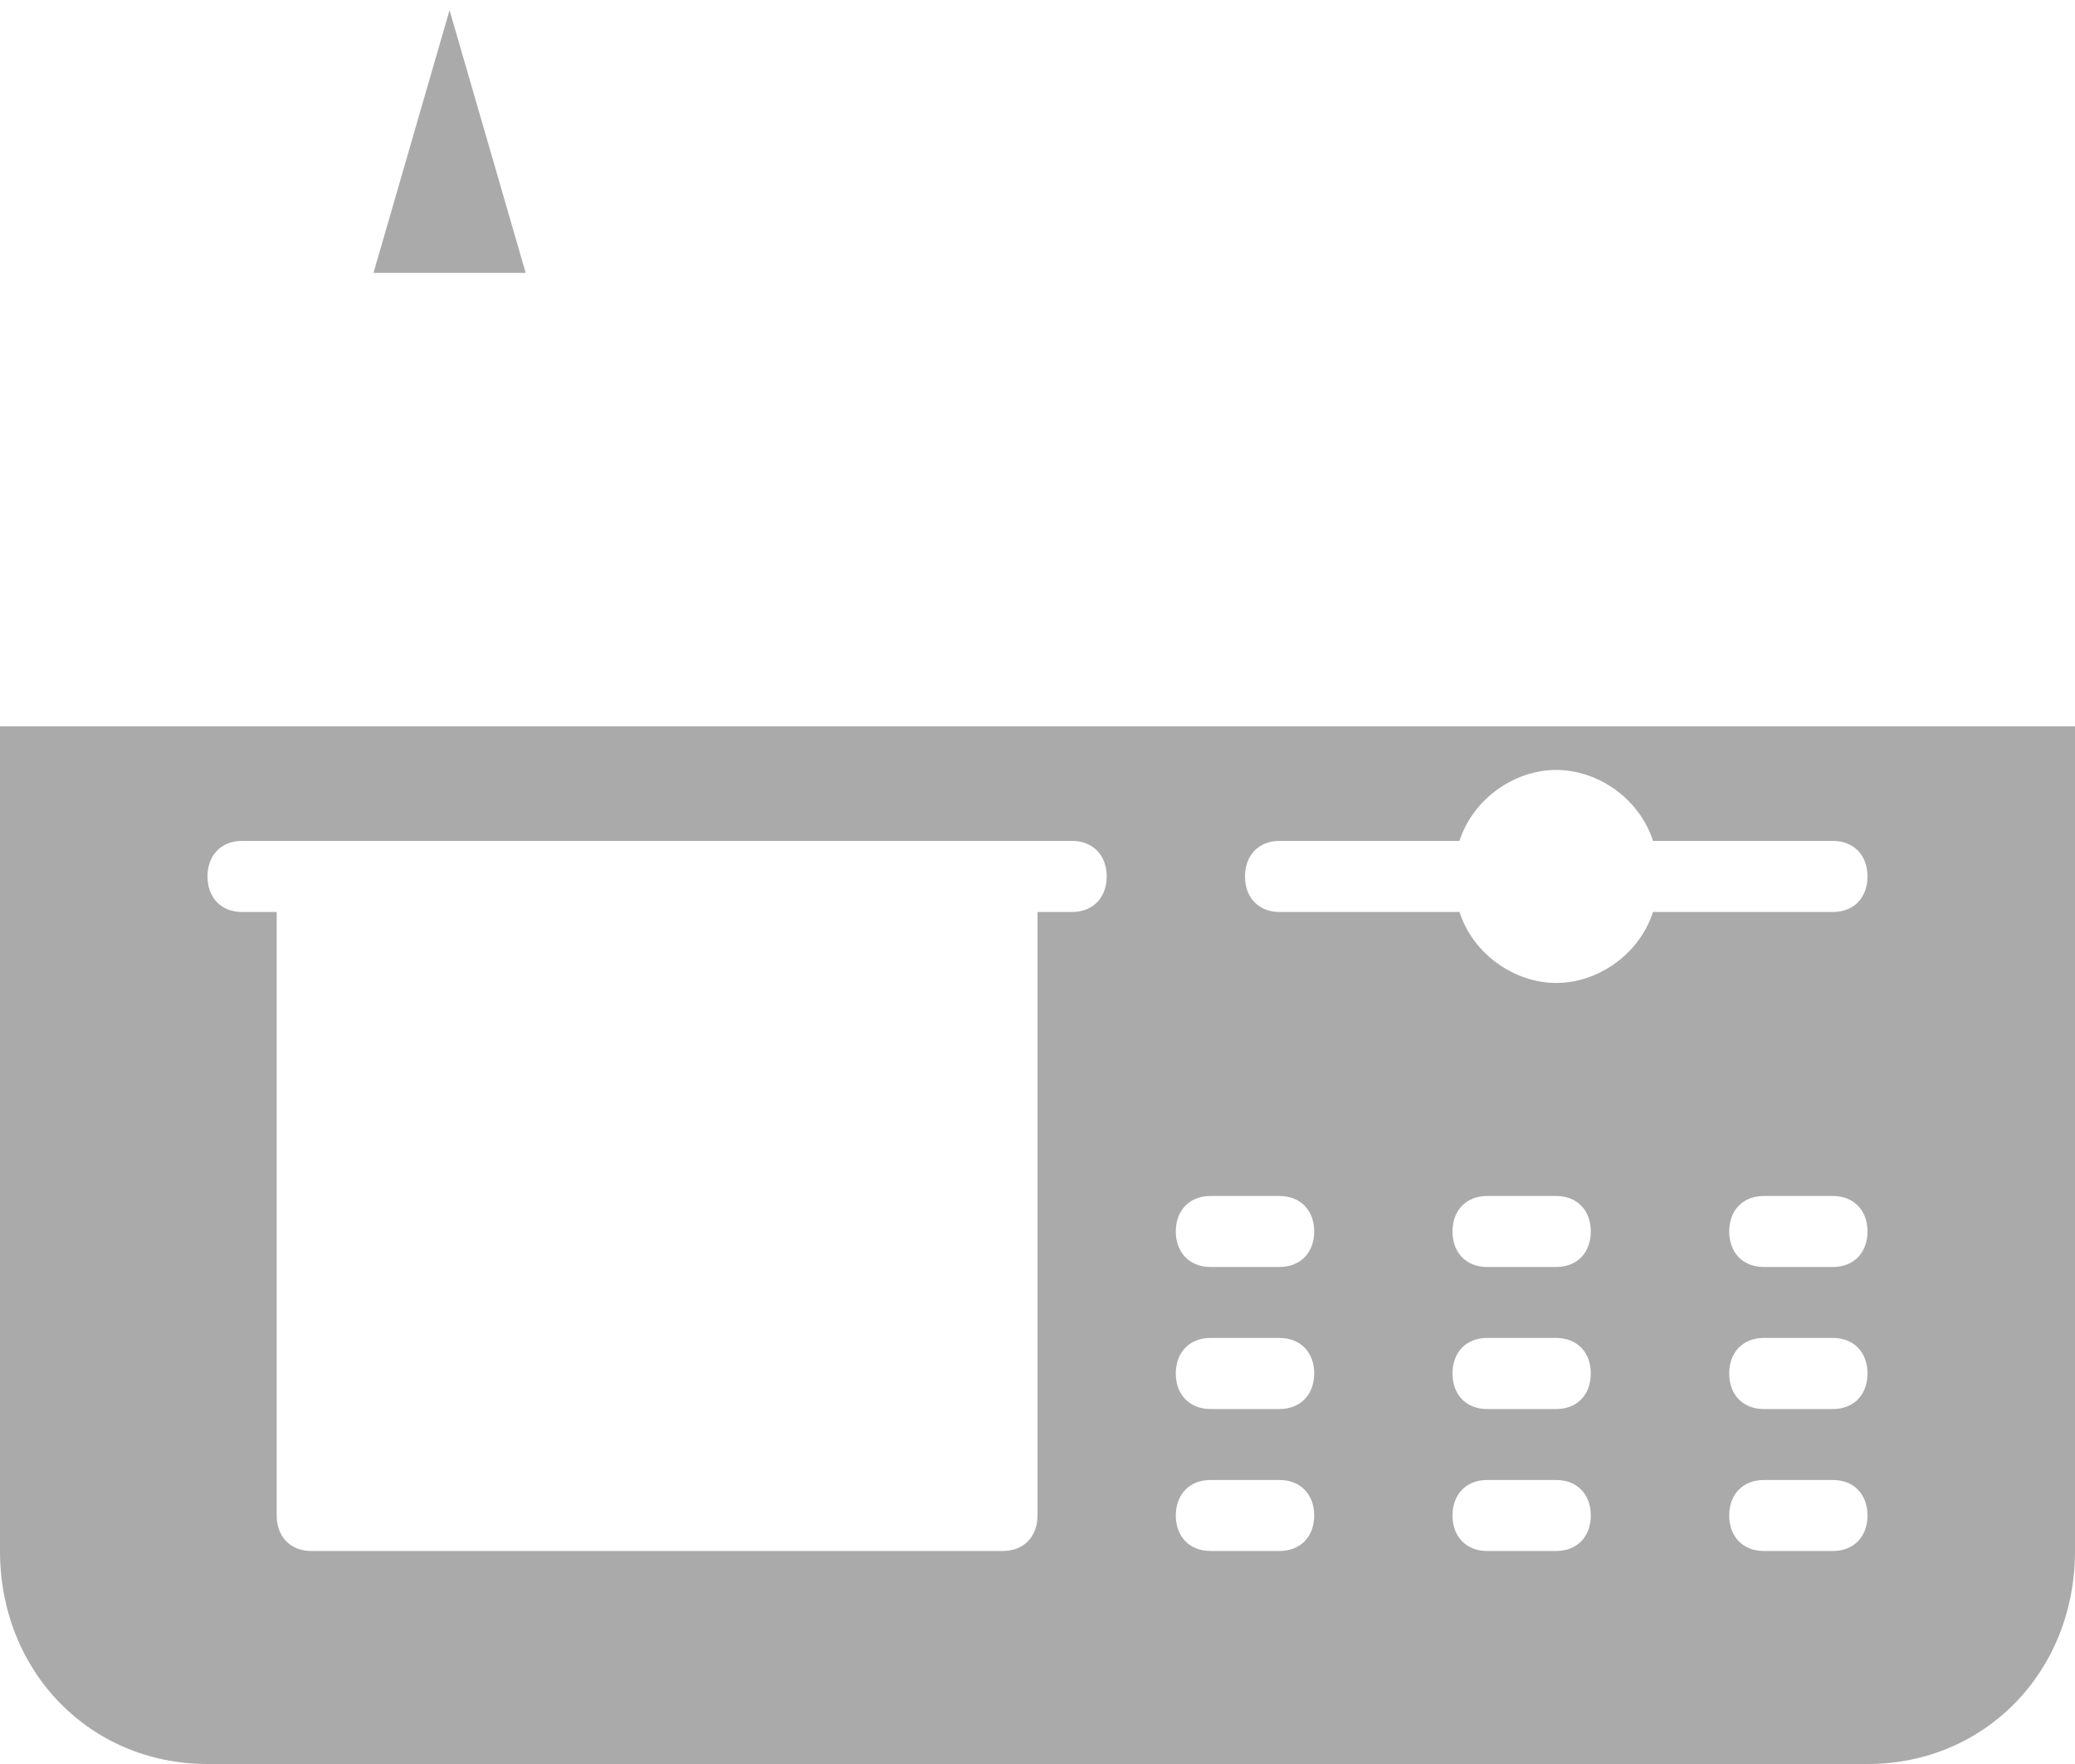
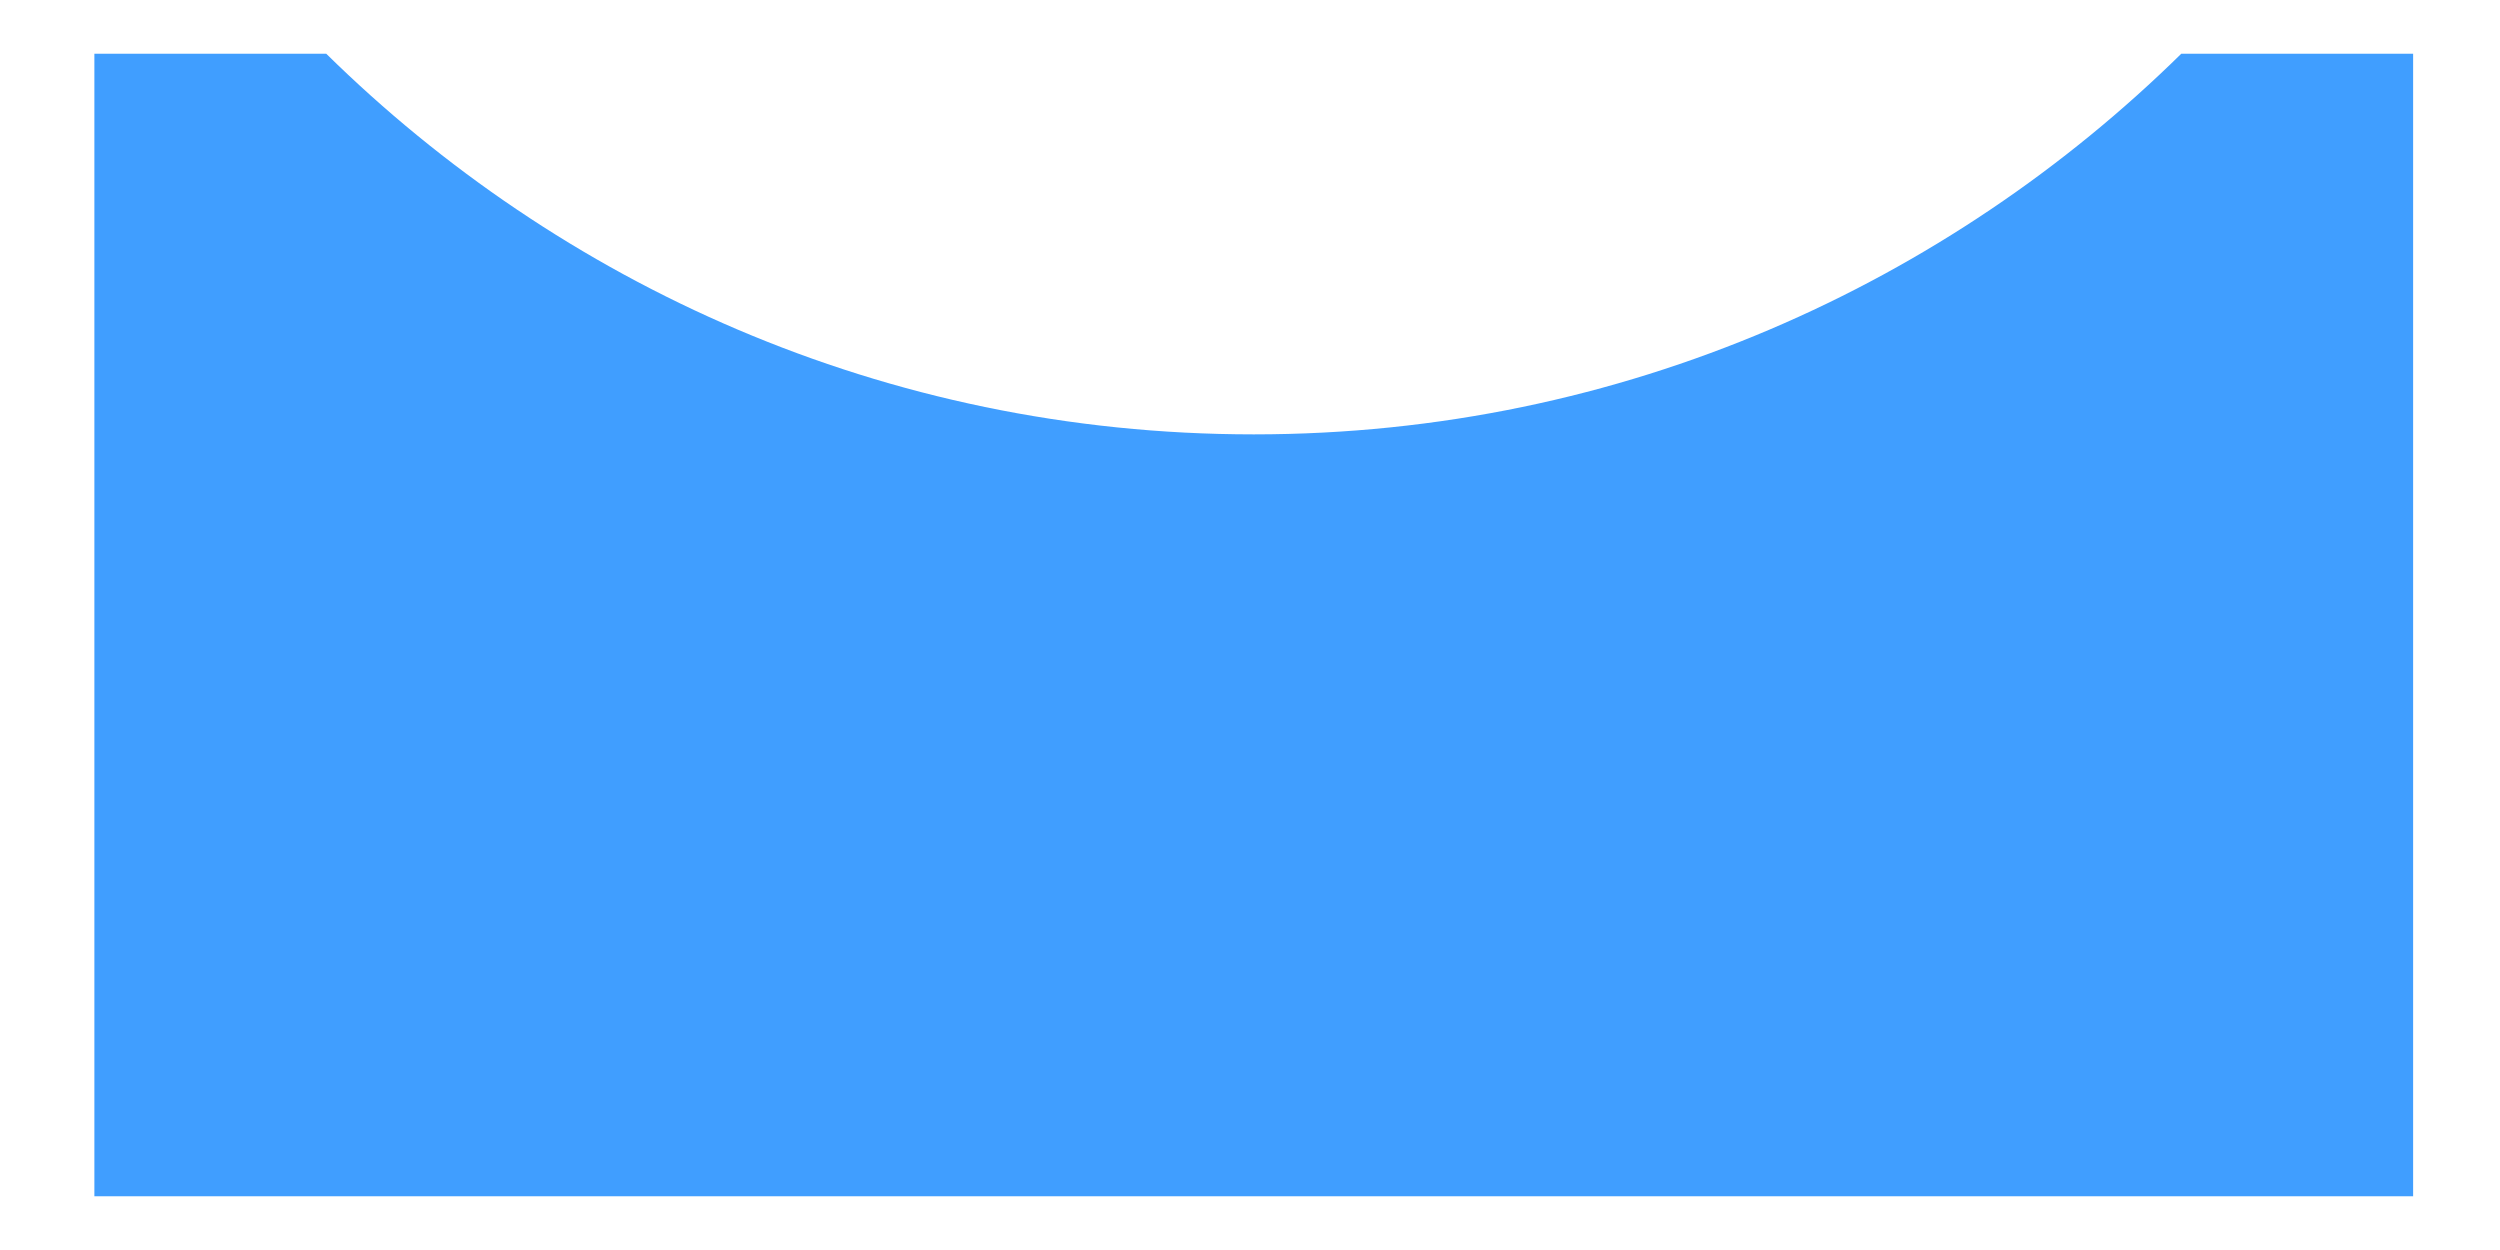
- <svg xmlns="http://www.w3.org/2000/svg" version="1.1" width="20px" height="17px">
-   <g transform="matrix(1 0 0 1 -1334 -390 )">
-     <path d="M 20 7  L 0 7  L 0 14.947  C 0 16.11  0.867 17  2 17  L 18 17  C 19.133 17  20 16.11  20 14.947  L 20 7  Z M 10.667 8.447  C 10.667 8.652  10.533 8.789  10.333 8.789  L 10 8.789  L 10 14.605  C 10 14.81  9.867 14.947  9.667 14.947  L 3 14.947  C 2.8 14.947  2.667 14.81  2.667 14.605  L 2.667 8.789  L 2.333 8.789  C 2.133 8.789  2 8.652  2 8.447  C 2 8.241  2.133 8.104  2.333 8.104  L 10.333 8.104  C 10.533 8.104  10.667 8.241  10.667 8.447  Z M 12.667 14.605  C 12.667 14.81  12.533 14.947  12.333 14.947  L 11.667 14.947  C 11.467 14.947  11.333 14.81  11.333 14.605  C 11.333 14.4  11.467 14.263  11.667 14.263  L 12.333 14.263  C 12.533 14.263  12.667 14.4  12.667 14.605  Z M 12.667 13.236  C 12.667 13.442  12.533 13.579  12.333 13.579  L 11.667 13.579  C 11.467 13.579  11.333 13.442  11.333 13.236  C 11.333 13.031  11.467 12.894  11.667 12.894  L 12.333 12.894  C 12.533 12.894  12.667 13.031  12.667 13.236  Z M 12.667 11.868  C 12.667 12.073  12.533 12.21  12.333 12.21  L 11.667 12.21  C 11.467 12.21  11.333 12.073  11.333 11.868  C 11.333 11.663  11.467 11.526  11.667 11.526  L 12.333 11.526  C 12.533 11.526  12.667 11.663  12.667 11.868  Z M 15.333 14.605  C 15.333 14.81  15.2 14.947  15 14.947  L 14.333 14.947  C 14.133 14.947  14 14.81  14 14.605  C 14 14.4  14.133 14.263  14.333 14.263  L 15 14.263  C 15.2 14.263  15.333 14.4  15.333 14.605  Z M 15.333 13.236  C 15.333 13.442  15.2 13.579  15 13.579  L 14.333 13.579  C 14.133 13.579  14 13.442  14 13.236  C 14 13.031  14.133 12.894  14.333 12.894  L 15 12.894  C 15.2 12.894  15.333 13.031  15.333 13.236  Z M 15.333 11.868  C 15.333 12.073  15.2 12.21  15 12.21  L 14.333 12.21  C 14.133 12.21  14 12.073  14 11.868  C 14 11.663  14.133 11.526  14.333 11.526  L 15 11.526  C 15.2 11.526  15.333 11.663  15.333 11.868  Z M 18 14.605  C 18 14.81  17.867 14.947  17.667 14.947  L 17 14.947  C 16.8 14.947  16.667 14.81  16.667 14.605  C 16.667 14.4  16.8 14.263  17 14.263  L 17.667 14.263  C 17.867 14.263  18 14.4  18 14.605  Z M 18 13.236  C 18 13.442  17.867 13.579  17.667 13.579  L 17 13.579  C 16.8 13.579  16.667 13.442  16.667 13.236  C 16.667 13.031  16.8 12.894  17 12.894  L 17.667 12.894  C 17.867 12.894  18 13.031  18 13.236  Z M 18 11.868  C 18 12.073  17.867 12.21  17.667 12.21  L 17 12.21  C 16.8 12.21  16.667 12.073  16.667 11.868  C 16.667 11.663  16.8 11.526  17 11.526  L 17.667 11.526  C 17.867 11.526  18 11.663  18 11.868  Z M 18 8.447  C 18 8.652  17.867 8.789  17.667 8.789  L 15.933 8.789  C 15.8 9.199  15.4 9.473  15 9.473  C 14.6 9.473  14.2 9.199  14.067 8.789  L 12.333 8.789  C 12.133 8.789  12 8.652  12 8.447  C 12 8.241  12.133 8.104  12.333 8.104  L 14.067 8.104  C 14.2 7.694  14.6 7.42  15 7.42  C 15.4 7.42  15.8 7.694  15.933 8.104  L 17.667 8.104  C 17.867 8.104  18 8.241  18 8.447  Z M 3.6 2.63  L 5.067 2.63  L 4.333 0.098  L 3.6 2.63  Z " fill-rule="nonzero" fill="#aaaaaa" stroke="none" transform="matrix(1 0 0 1 1334 390 )" />
+ <svg xmlns="http://www.w3.org/2000/svg" version="1.1" width="4px" height="2px">
+   <g transform="matrix(1 0 0 1 -1083 -399 )">
+     <path d="M 3.861 1.914  L 3.861 0.086  L 3.49 0.086  C 3.119 0.451  2.599 0.695  2.006 0.695  C 1.412 0.695  0.893 0.451  0.522 0.086  L 0.151 0.086  L 0.151 1.914  L 3.861 1.914  Z " fill-rule="nonzero" fill="#409eff" stroke="none" transform="matrix(1 0 0 1 1083 399 )" />
  </g>
</svg>
